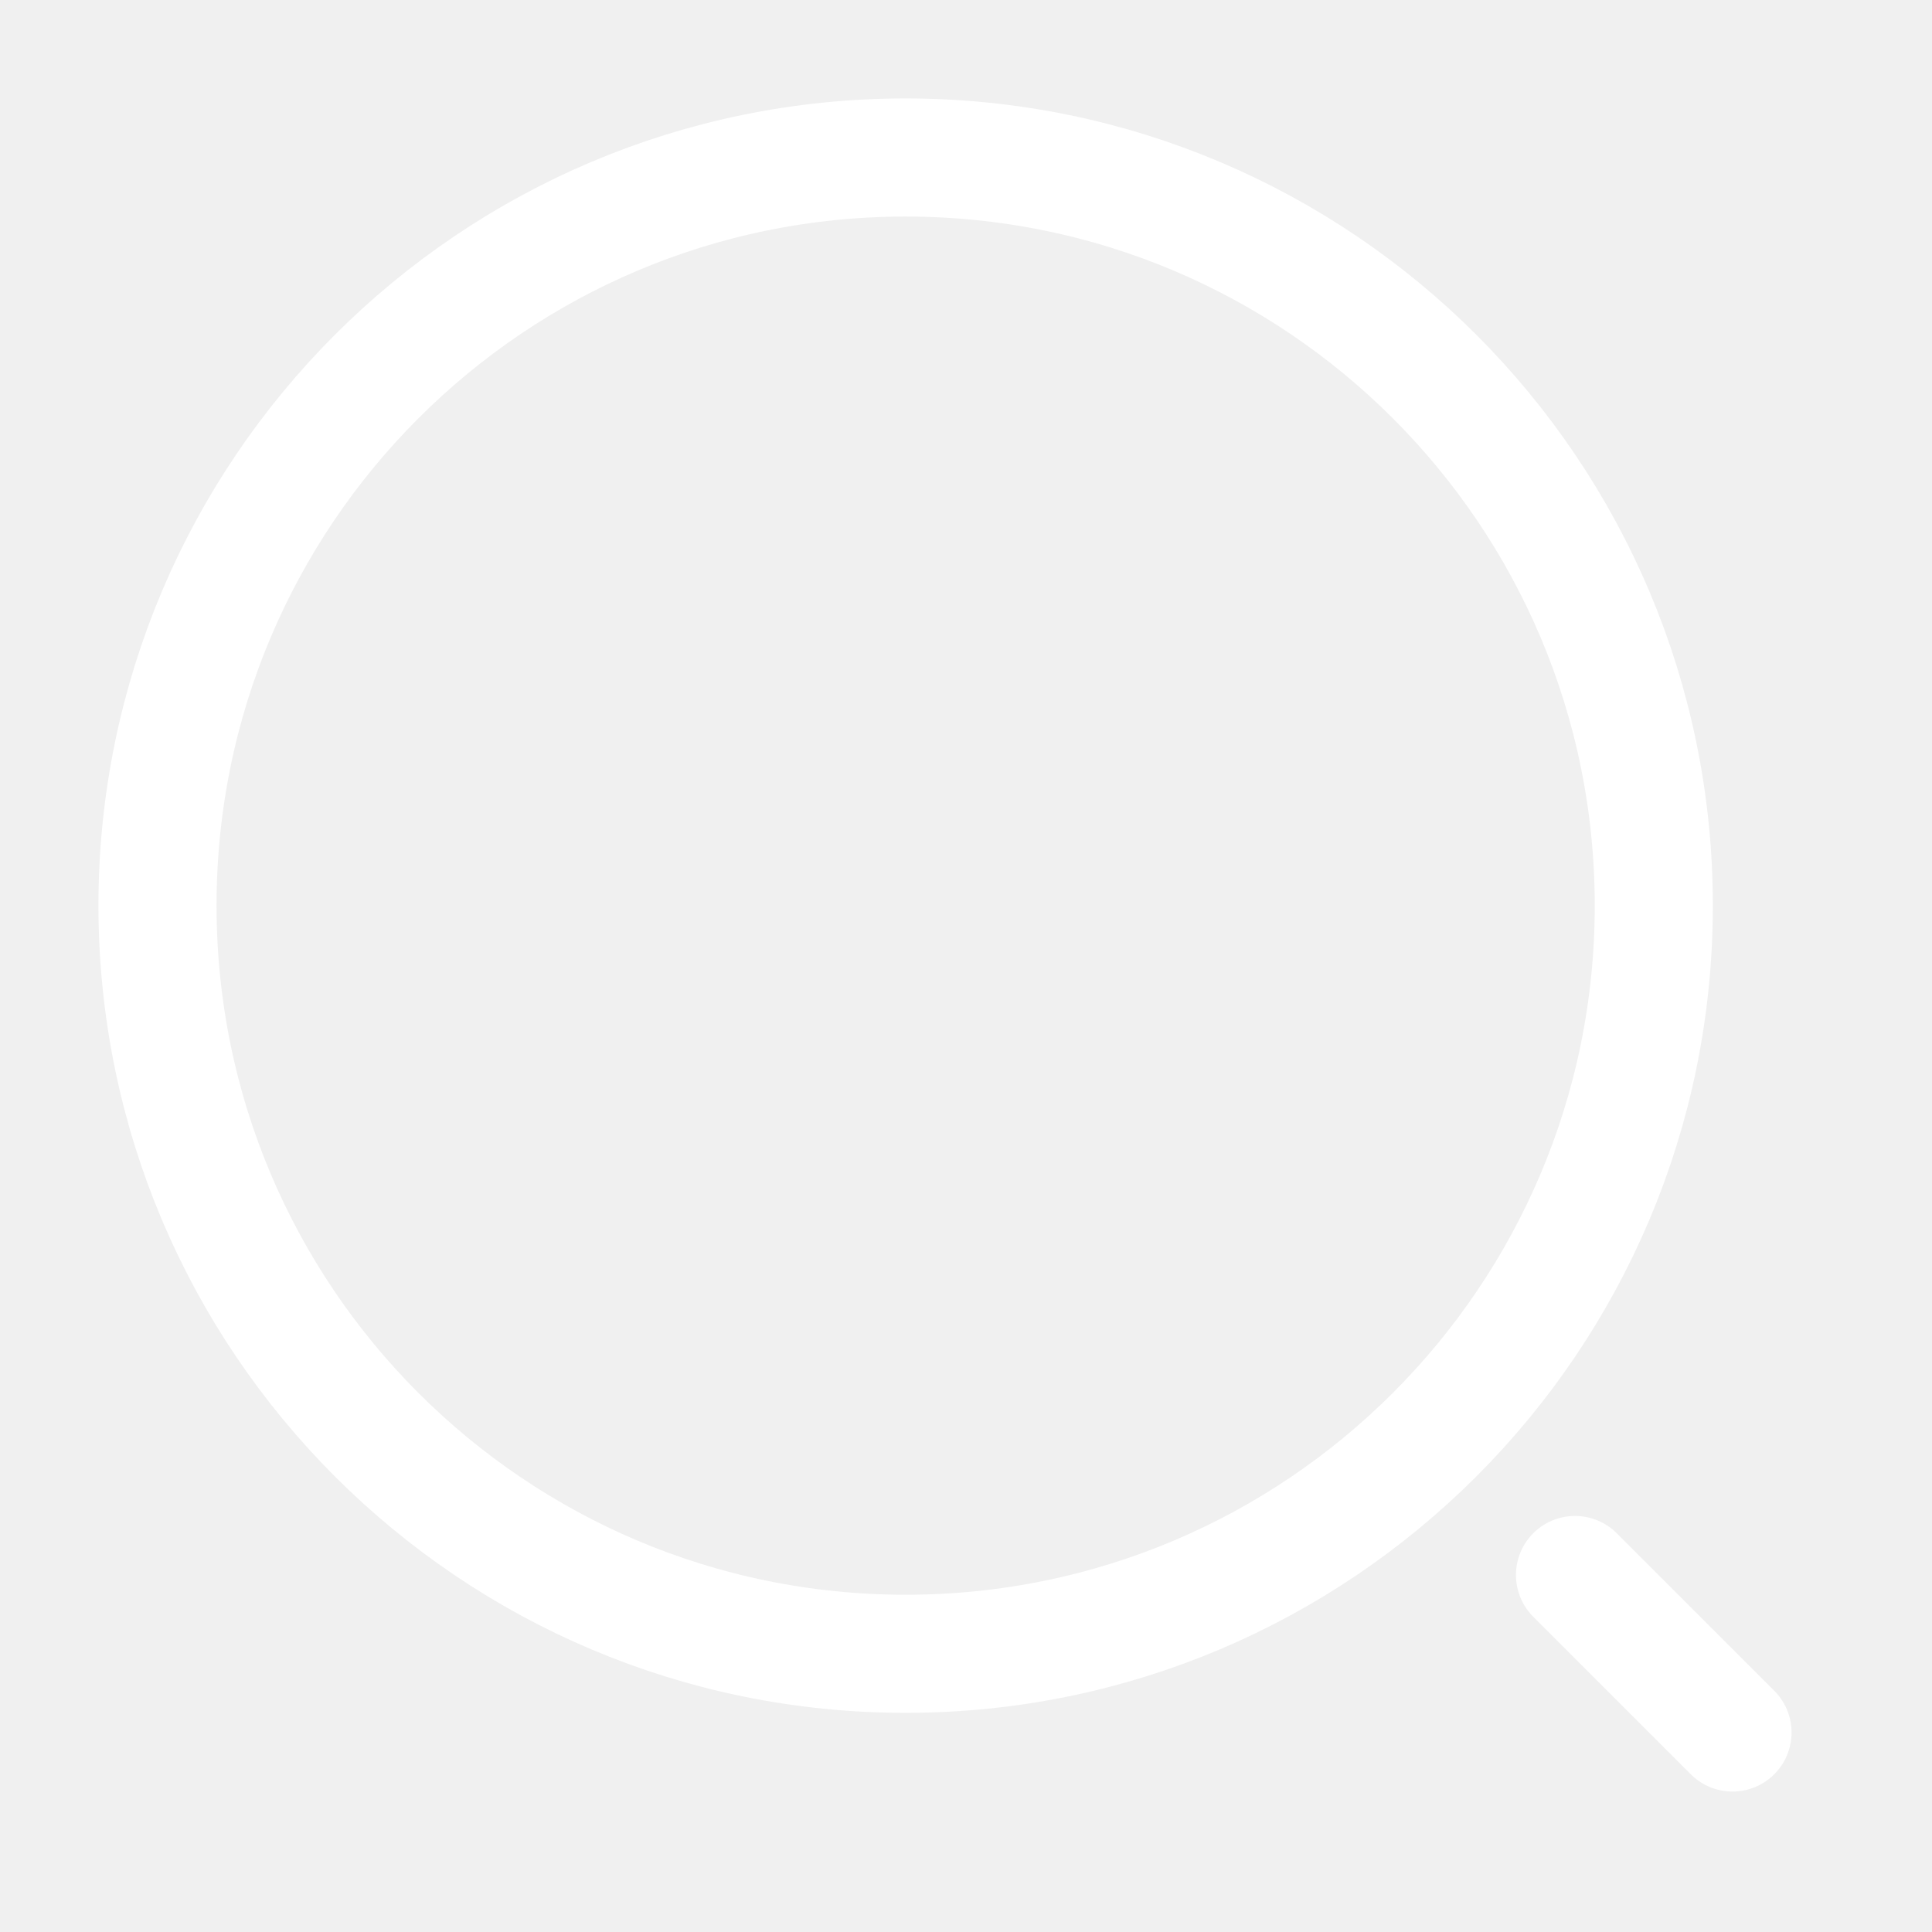
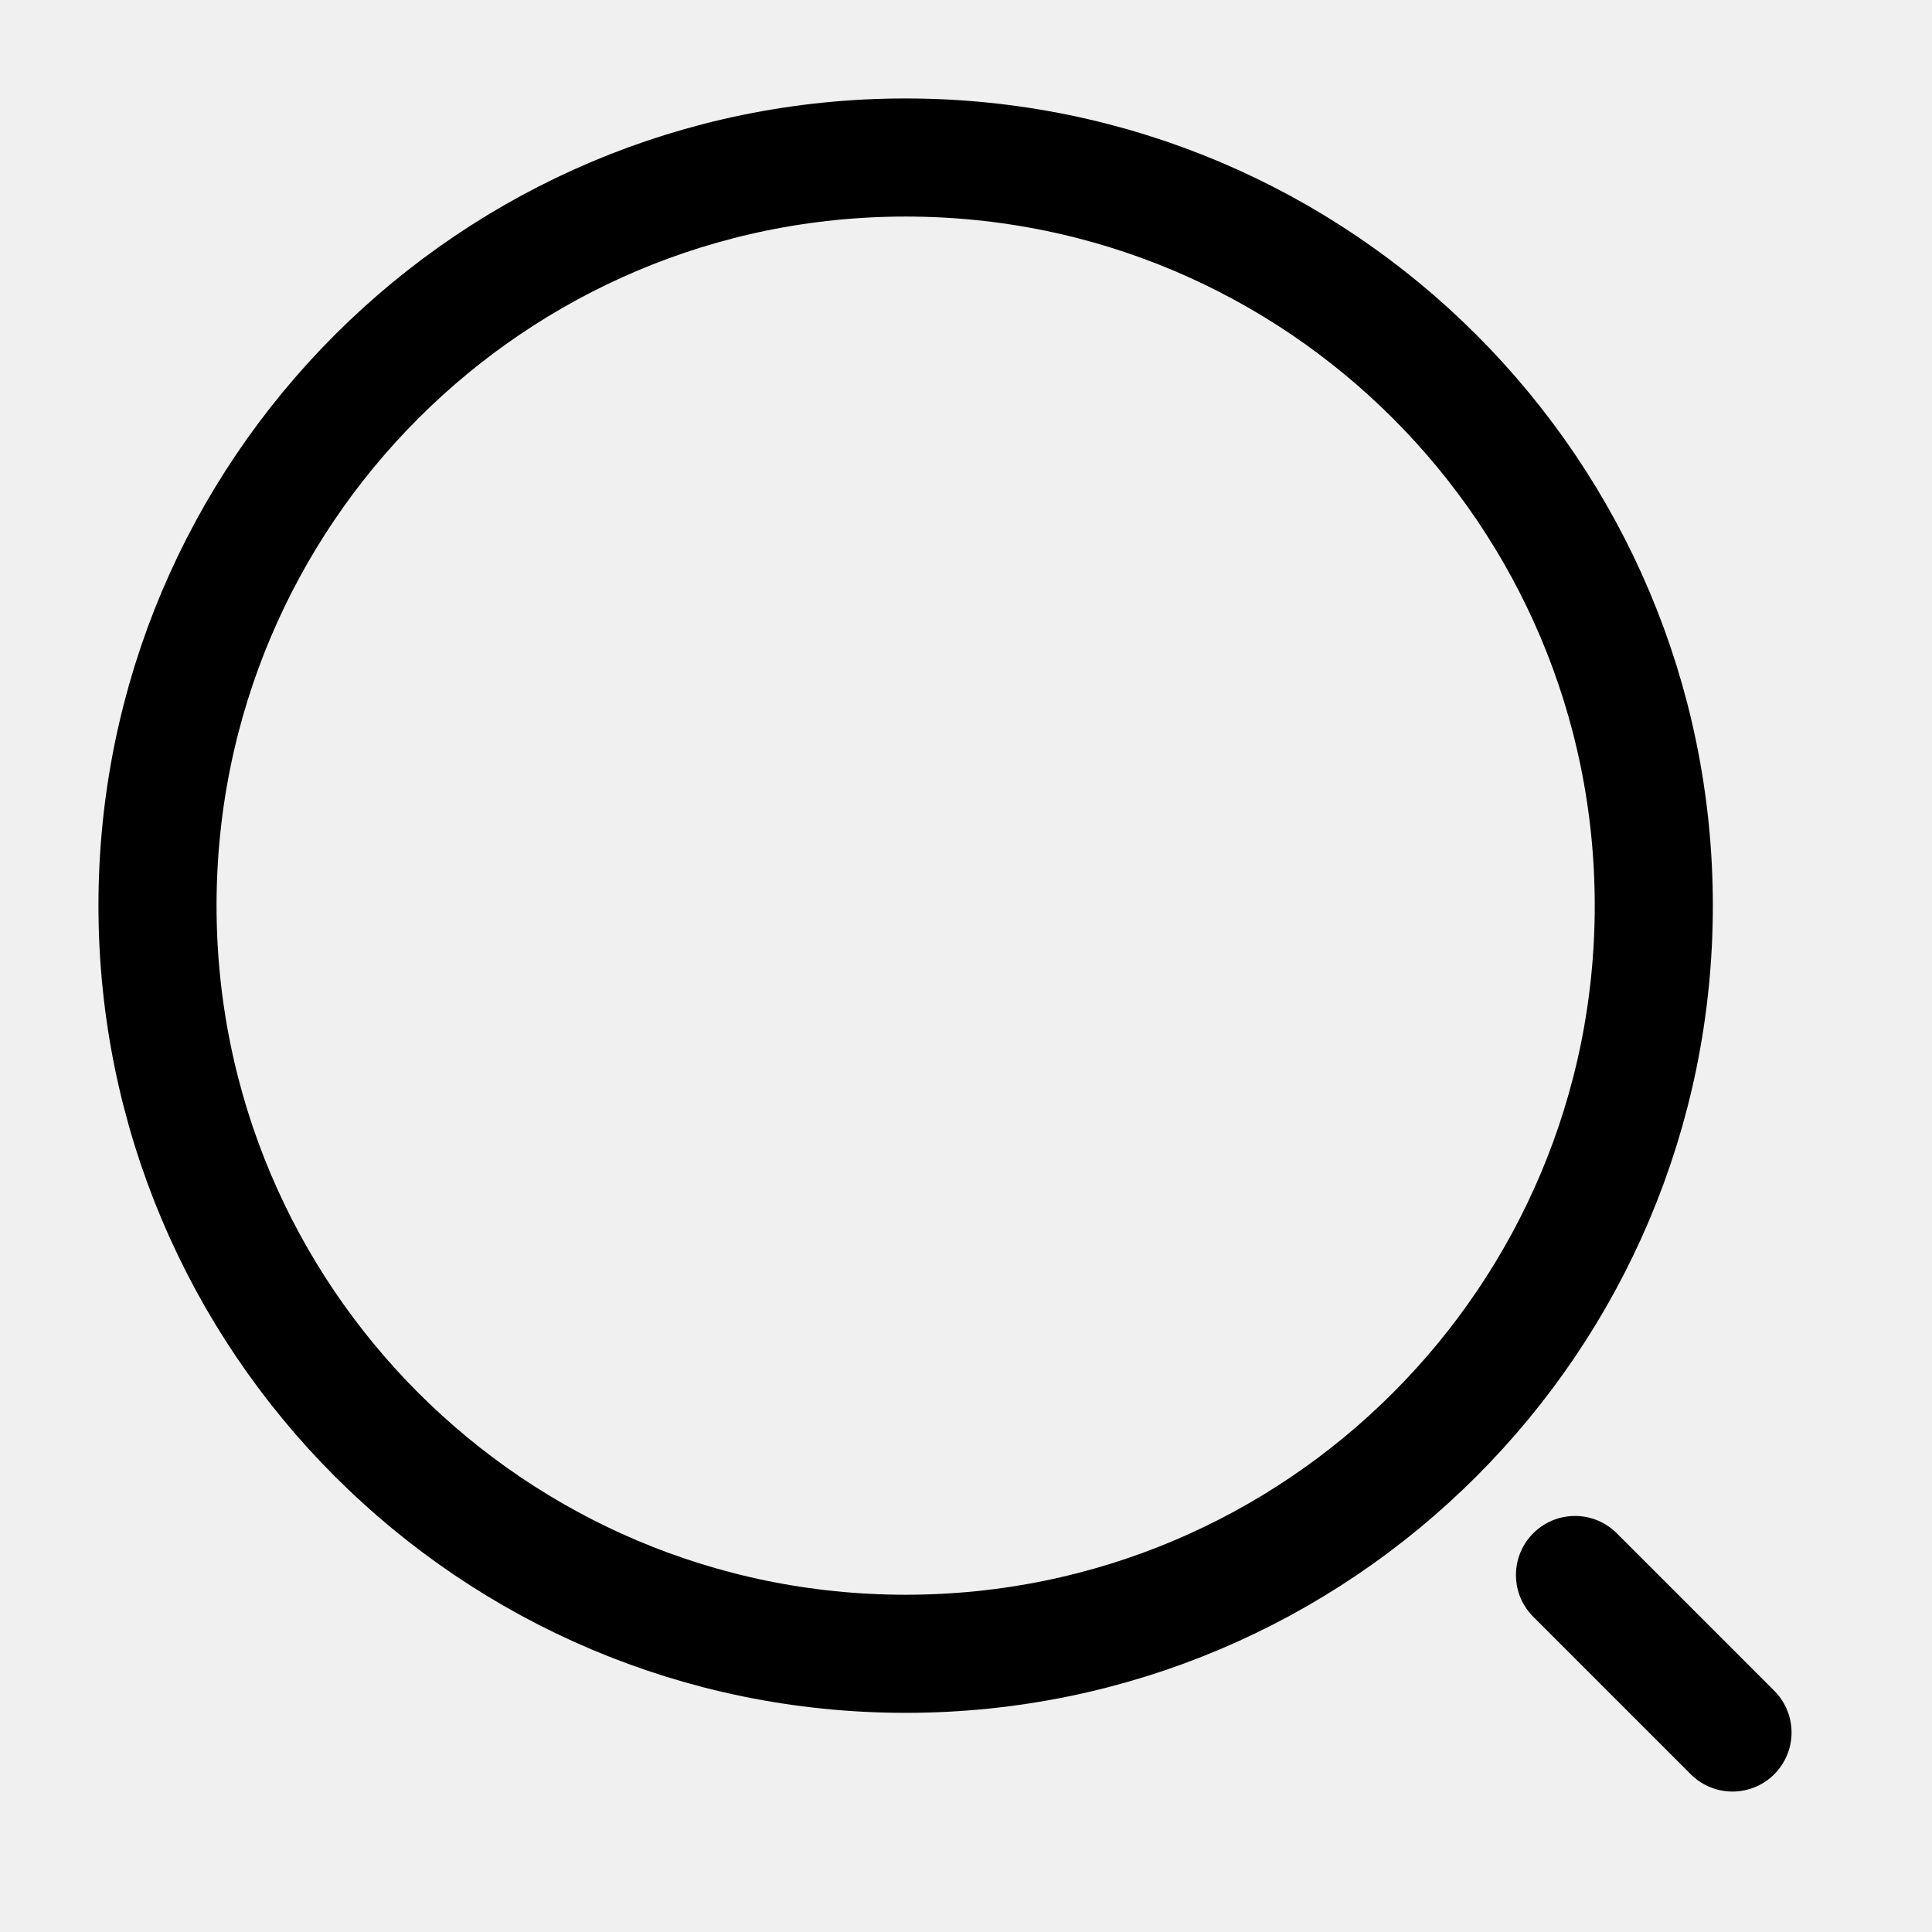
<svg xmlns="http://www.w3.org/2000/svg" width="23" height="23" viewBox="0 0 23 23" fill="none">
-   <path d="M10.781 19.688C15.7 19.688 19.688 15.7 19.688 10.781C19.688 5.862 15.7 1.875 10.781 1.875C5.862 1.875 1.875 5.862 1.875 10.781C1.875 15.7 5.862 19.688 10.781 19.688Z" stroke="white" stroke-width="1.406" stroke-linecap="round" stroke-linejoin="round" />
-   <path d="M20.625 20.625L18.75 18.75" stroke="white" stroke-width="1.406" stroke-linecap="round" stroke-linejoin="round" />
+   <path d="M10.781 19.688C15.7 19.688 19.688 15.7 19.688 10.781C19.688 5.862 15.7 1.875 10.781 1.875C5.862 1.875 1.875 5.862 1.875 10.781C1.875 15.7 5.862 19.688 10.781 19.688Z" stroke="currentColor" stroke-width="1.406" stroke-linecap="round" stroke-linejoin="round" />
+   <path d="M20.625 20.625L18.75 18.75" stroke="currentColor" stroke-width="1.406" stroke-linecap="round" stroke-linejoin="round" />
</svg>
